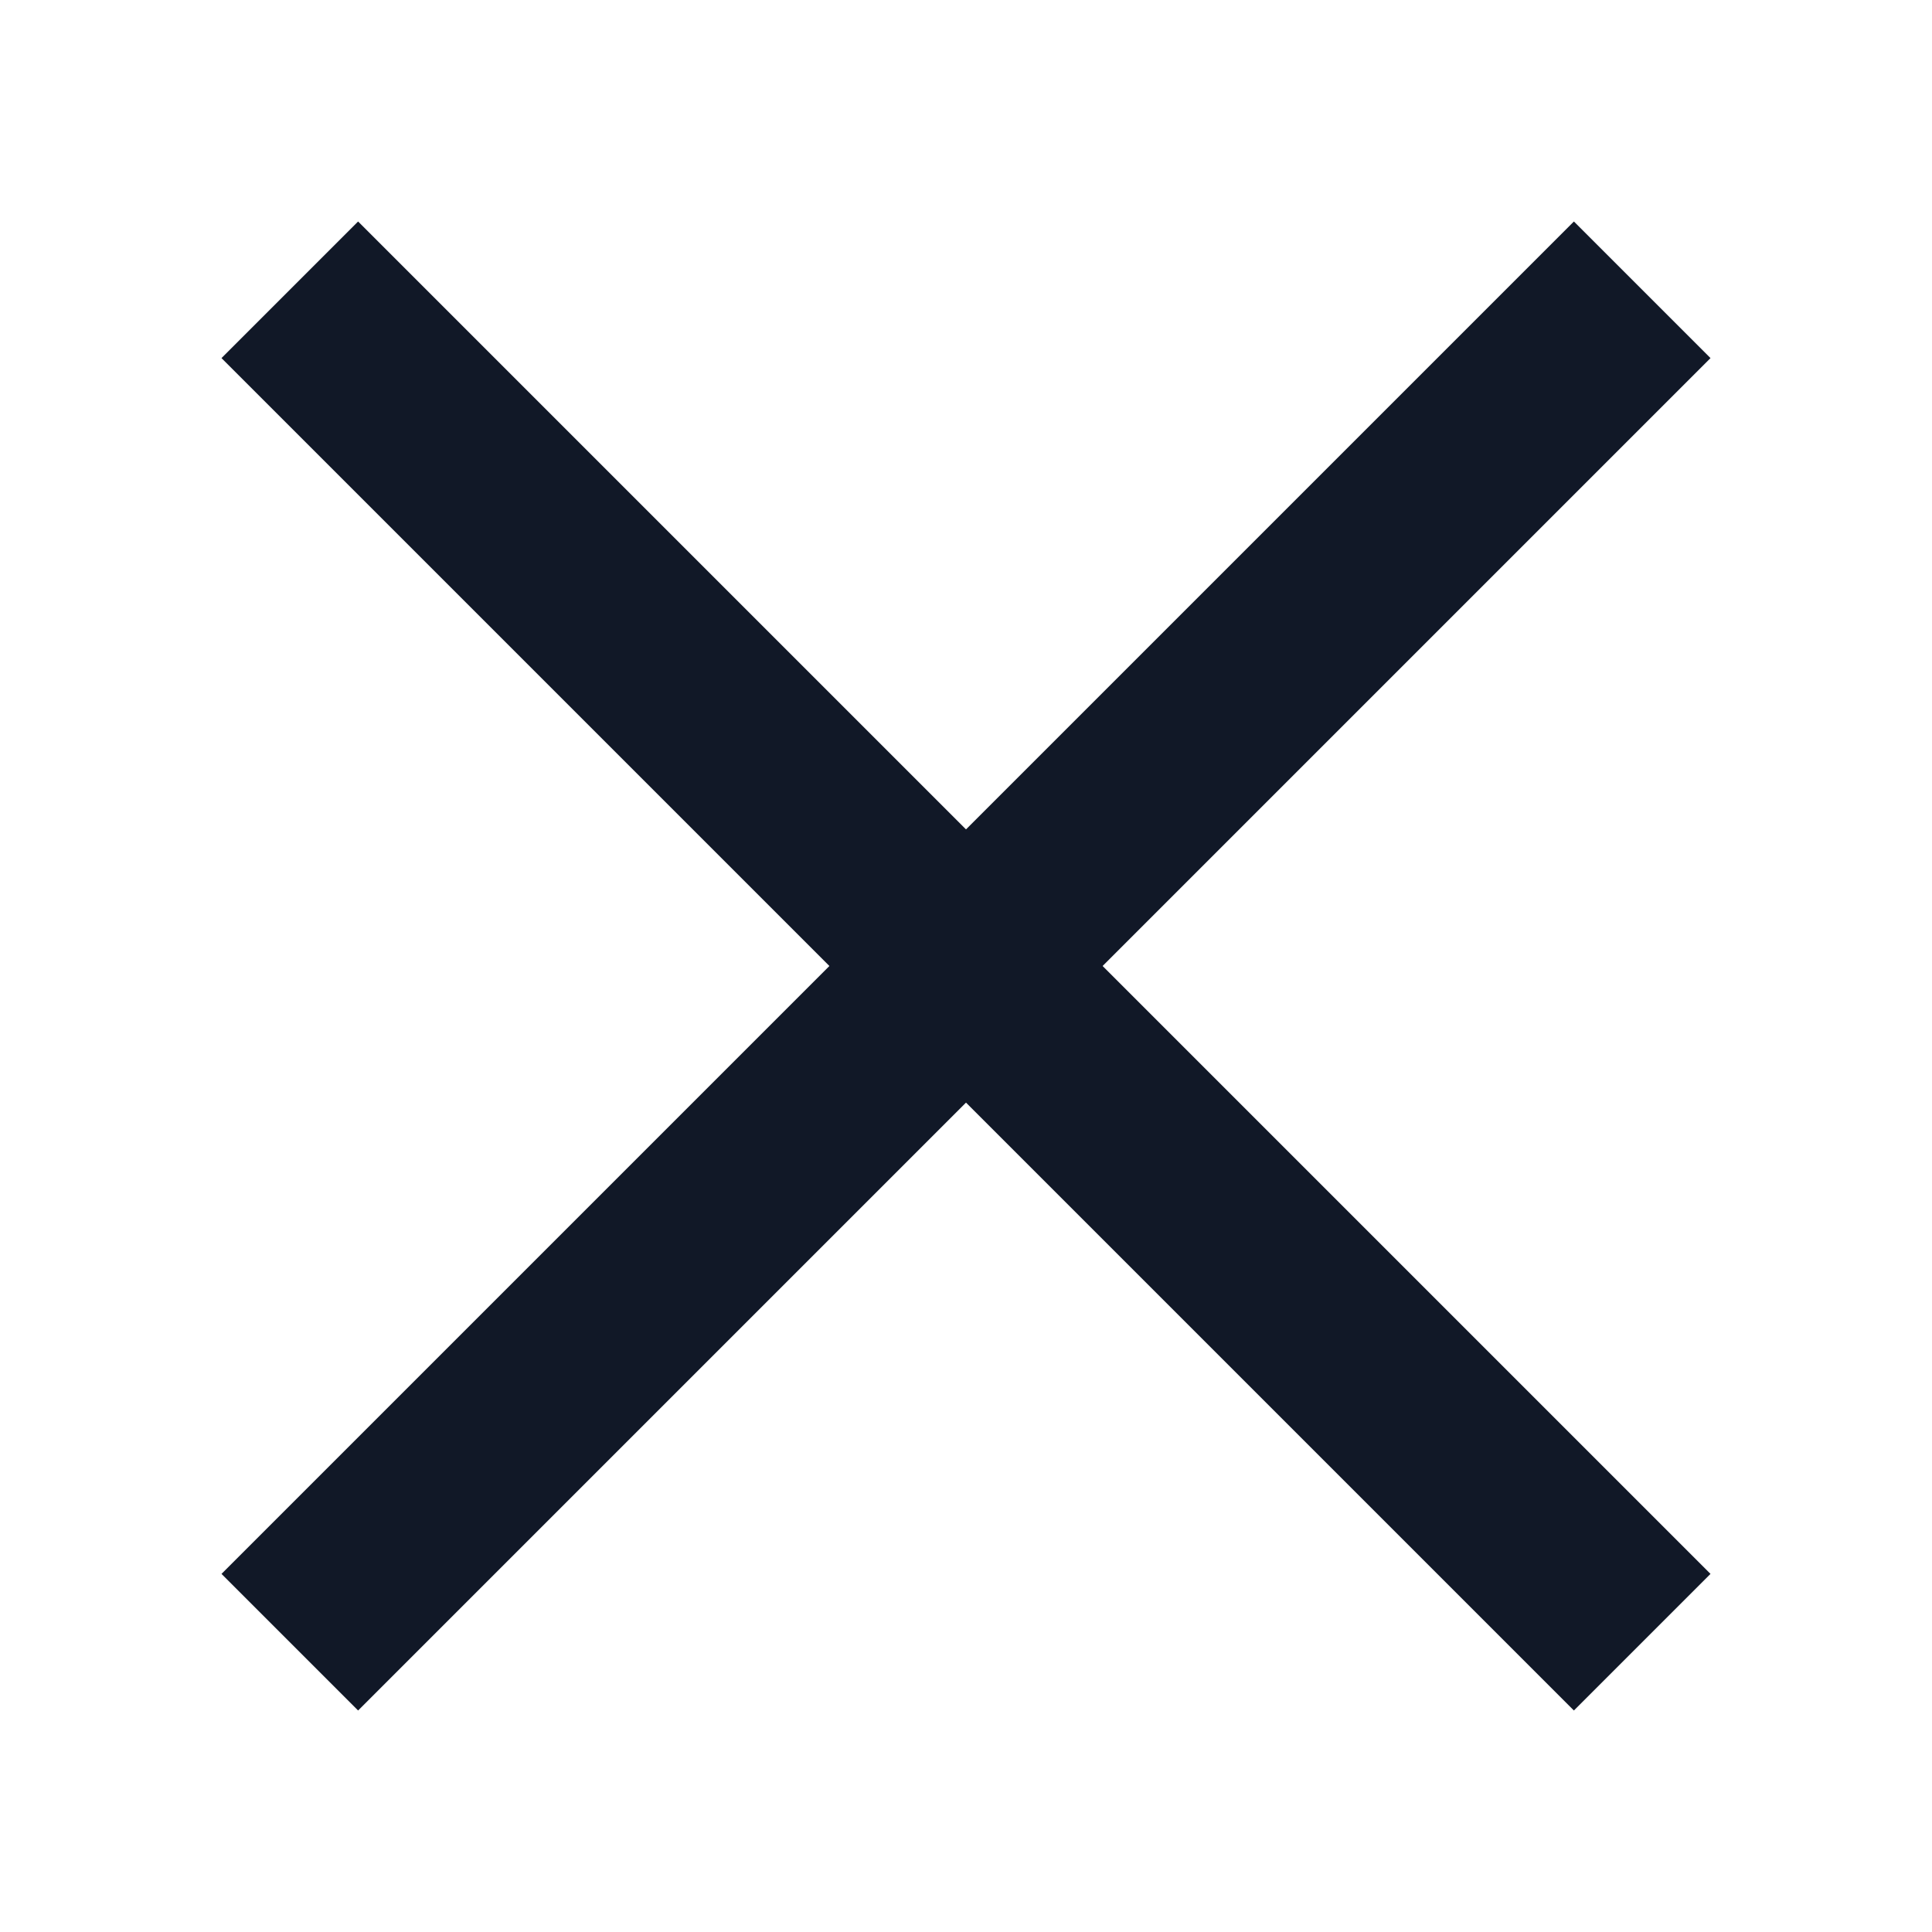
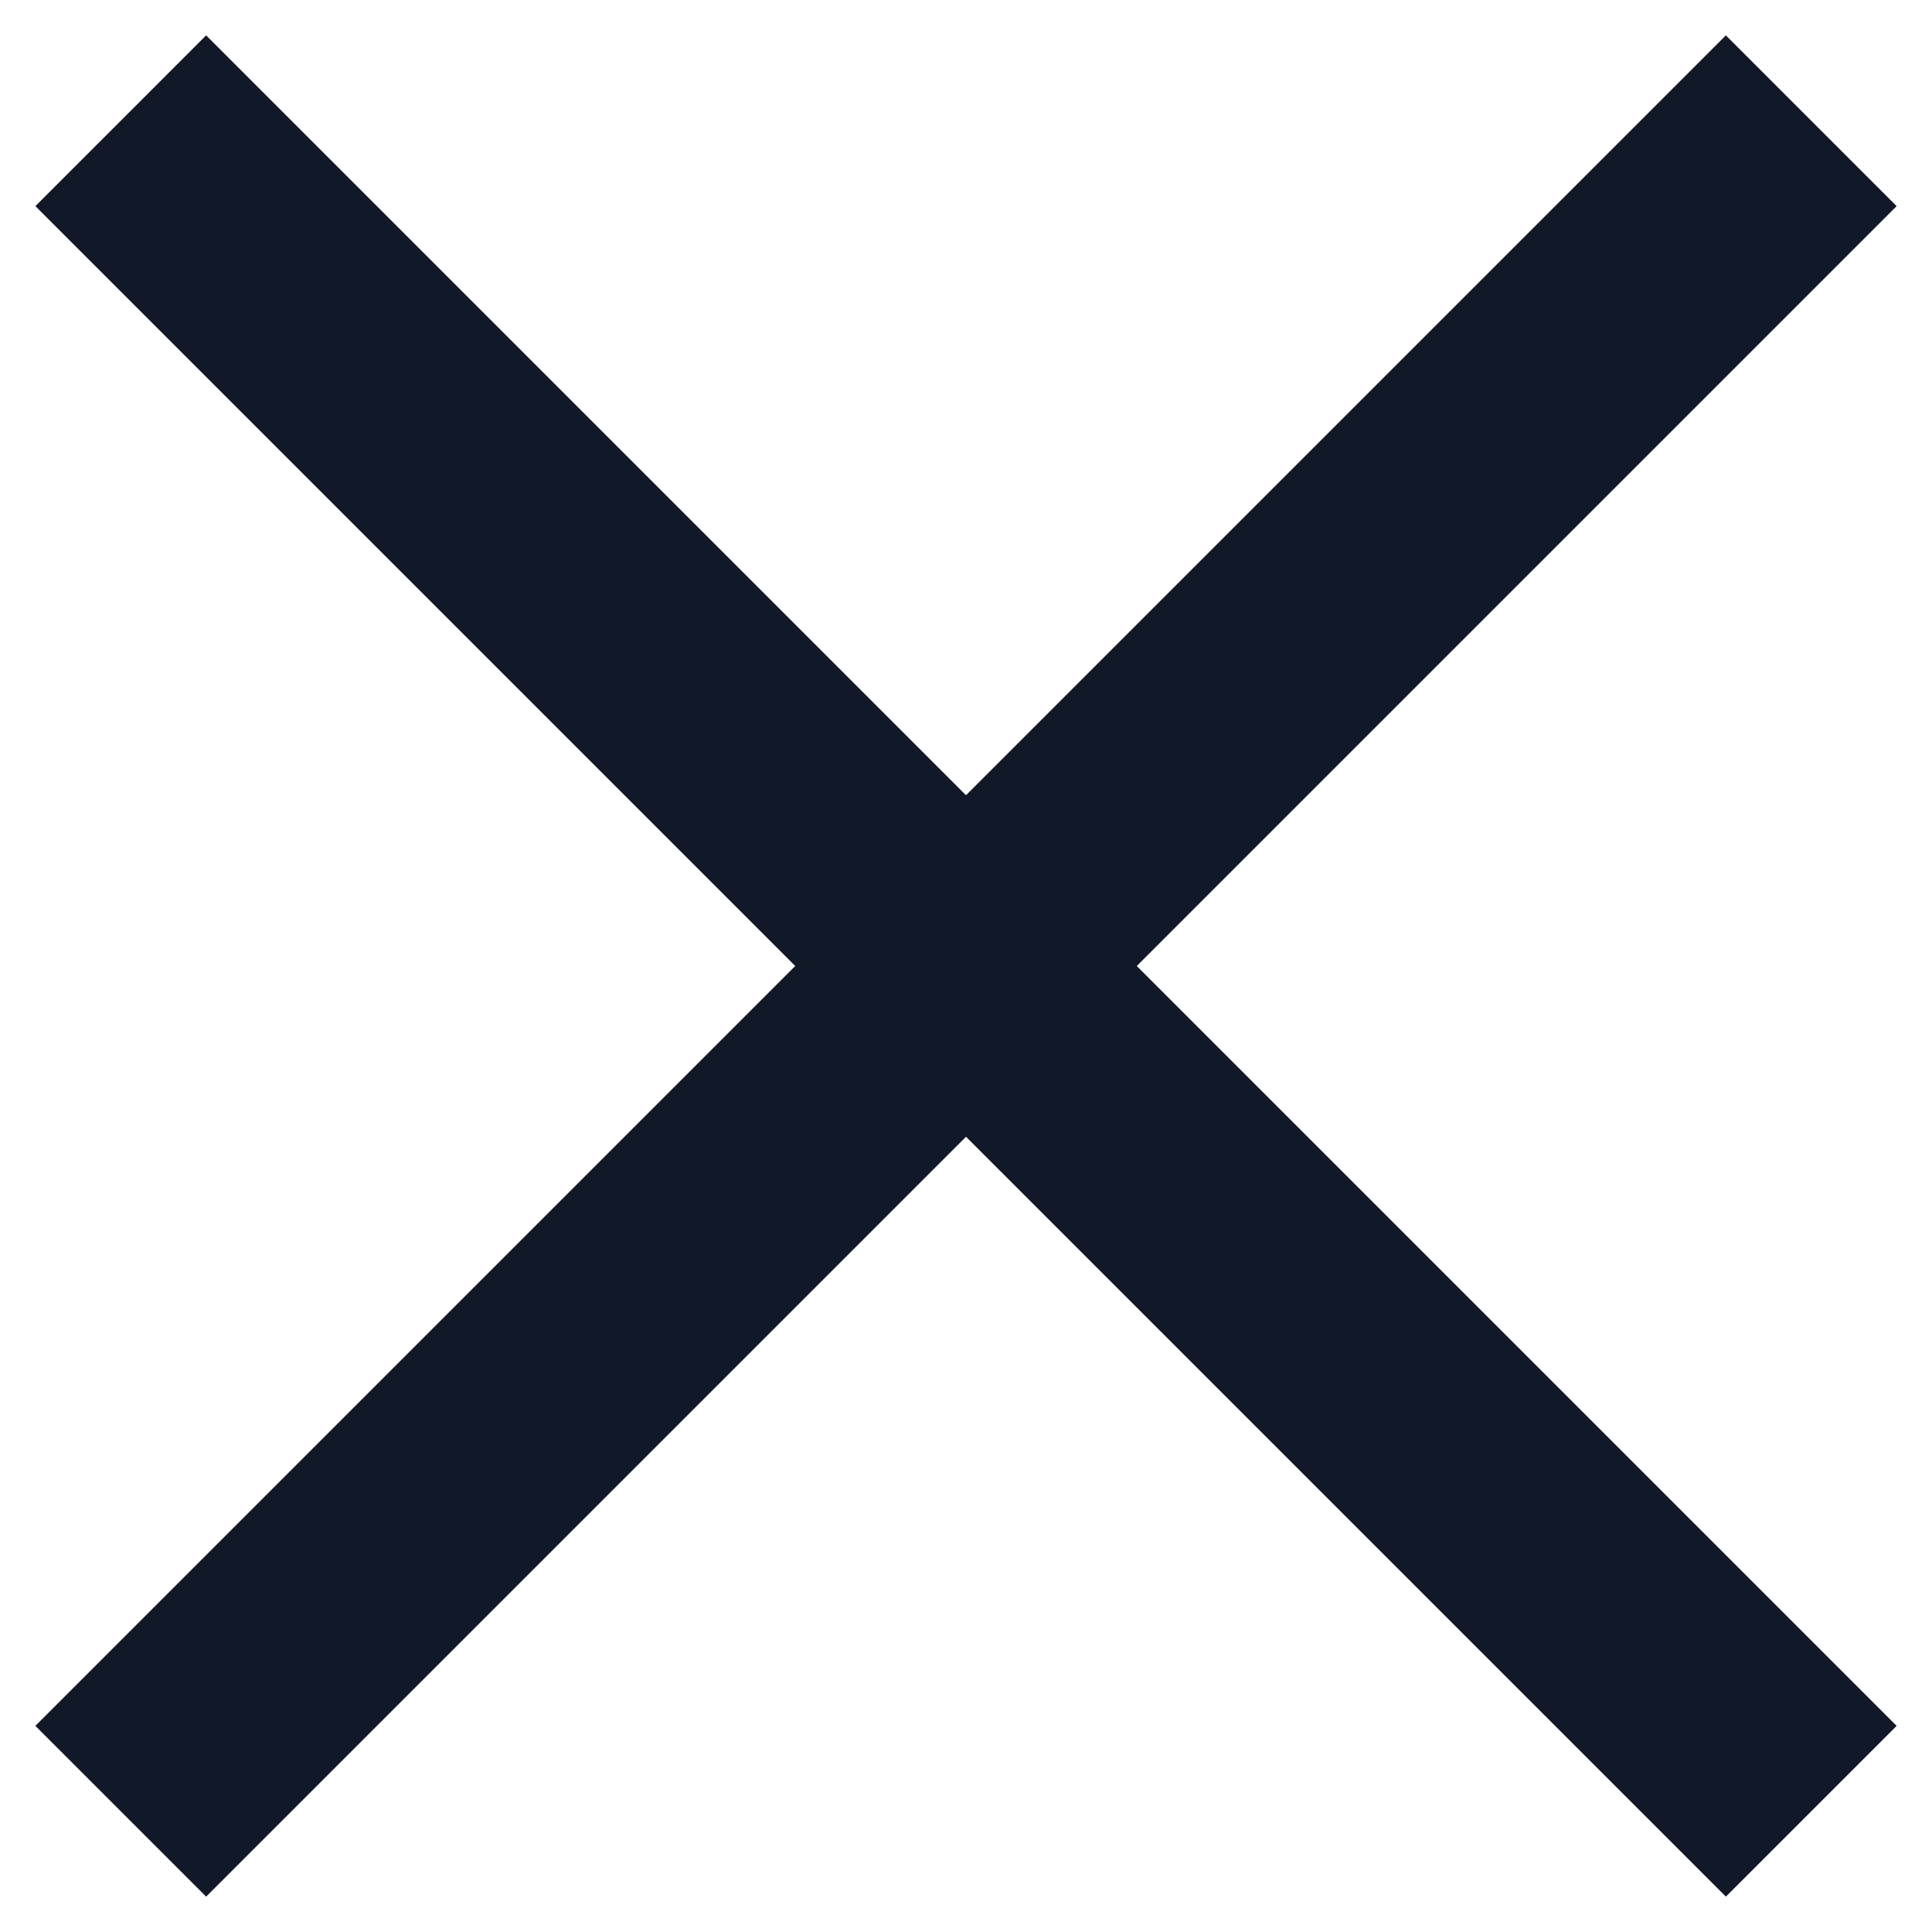
- <svg xmlns="http://www.w3.org/2000/svg" width="20" height="20" viewBox="0 0 20 20">
+ <svg xmlns="http://www.w3.org/2000/svg" width="16" height="16" viewBox="0 0 16 16">
  <g id="Layer_1" data-name="Layer 1">
    <g>
-       <path d="M3 3 L17 17" fill="none" stroke="#111827" stroke-width="2" />
-       <path d="M17 3 L3 17" fill="none" stroke="#111827" stroke-width="2" />
+       <path d="M1 1 L15 15" fill="none" stroke="#111827" stroke-width="2" />
+       <path d="M15 1 L1 15" fill="none" stroke="#111827" stroke-width="2" />
    </g>
  </g>
</svg>
